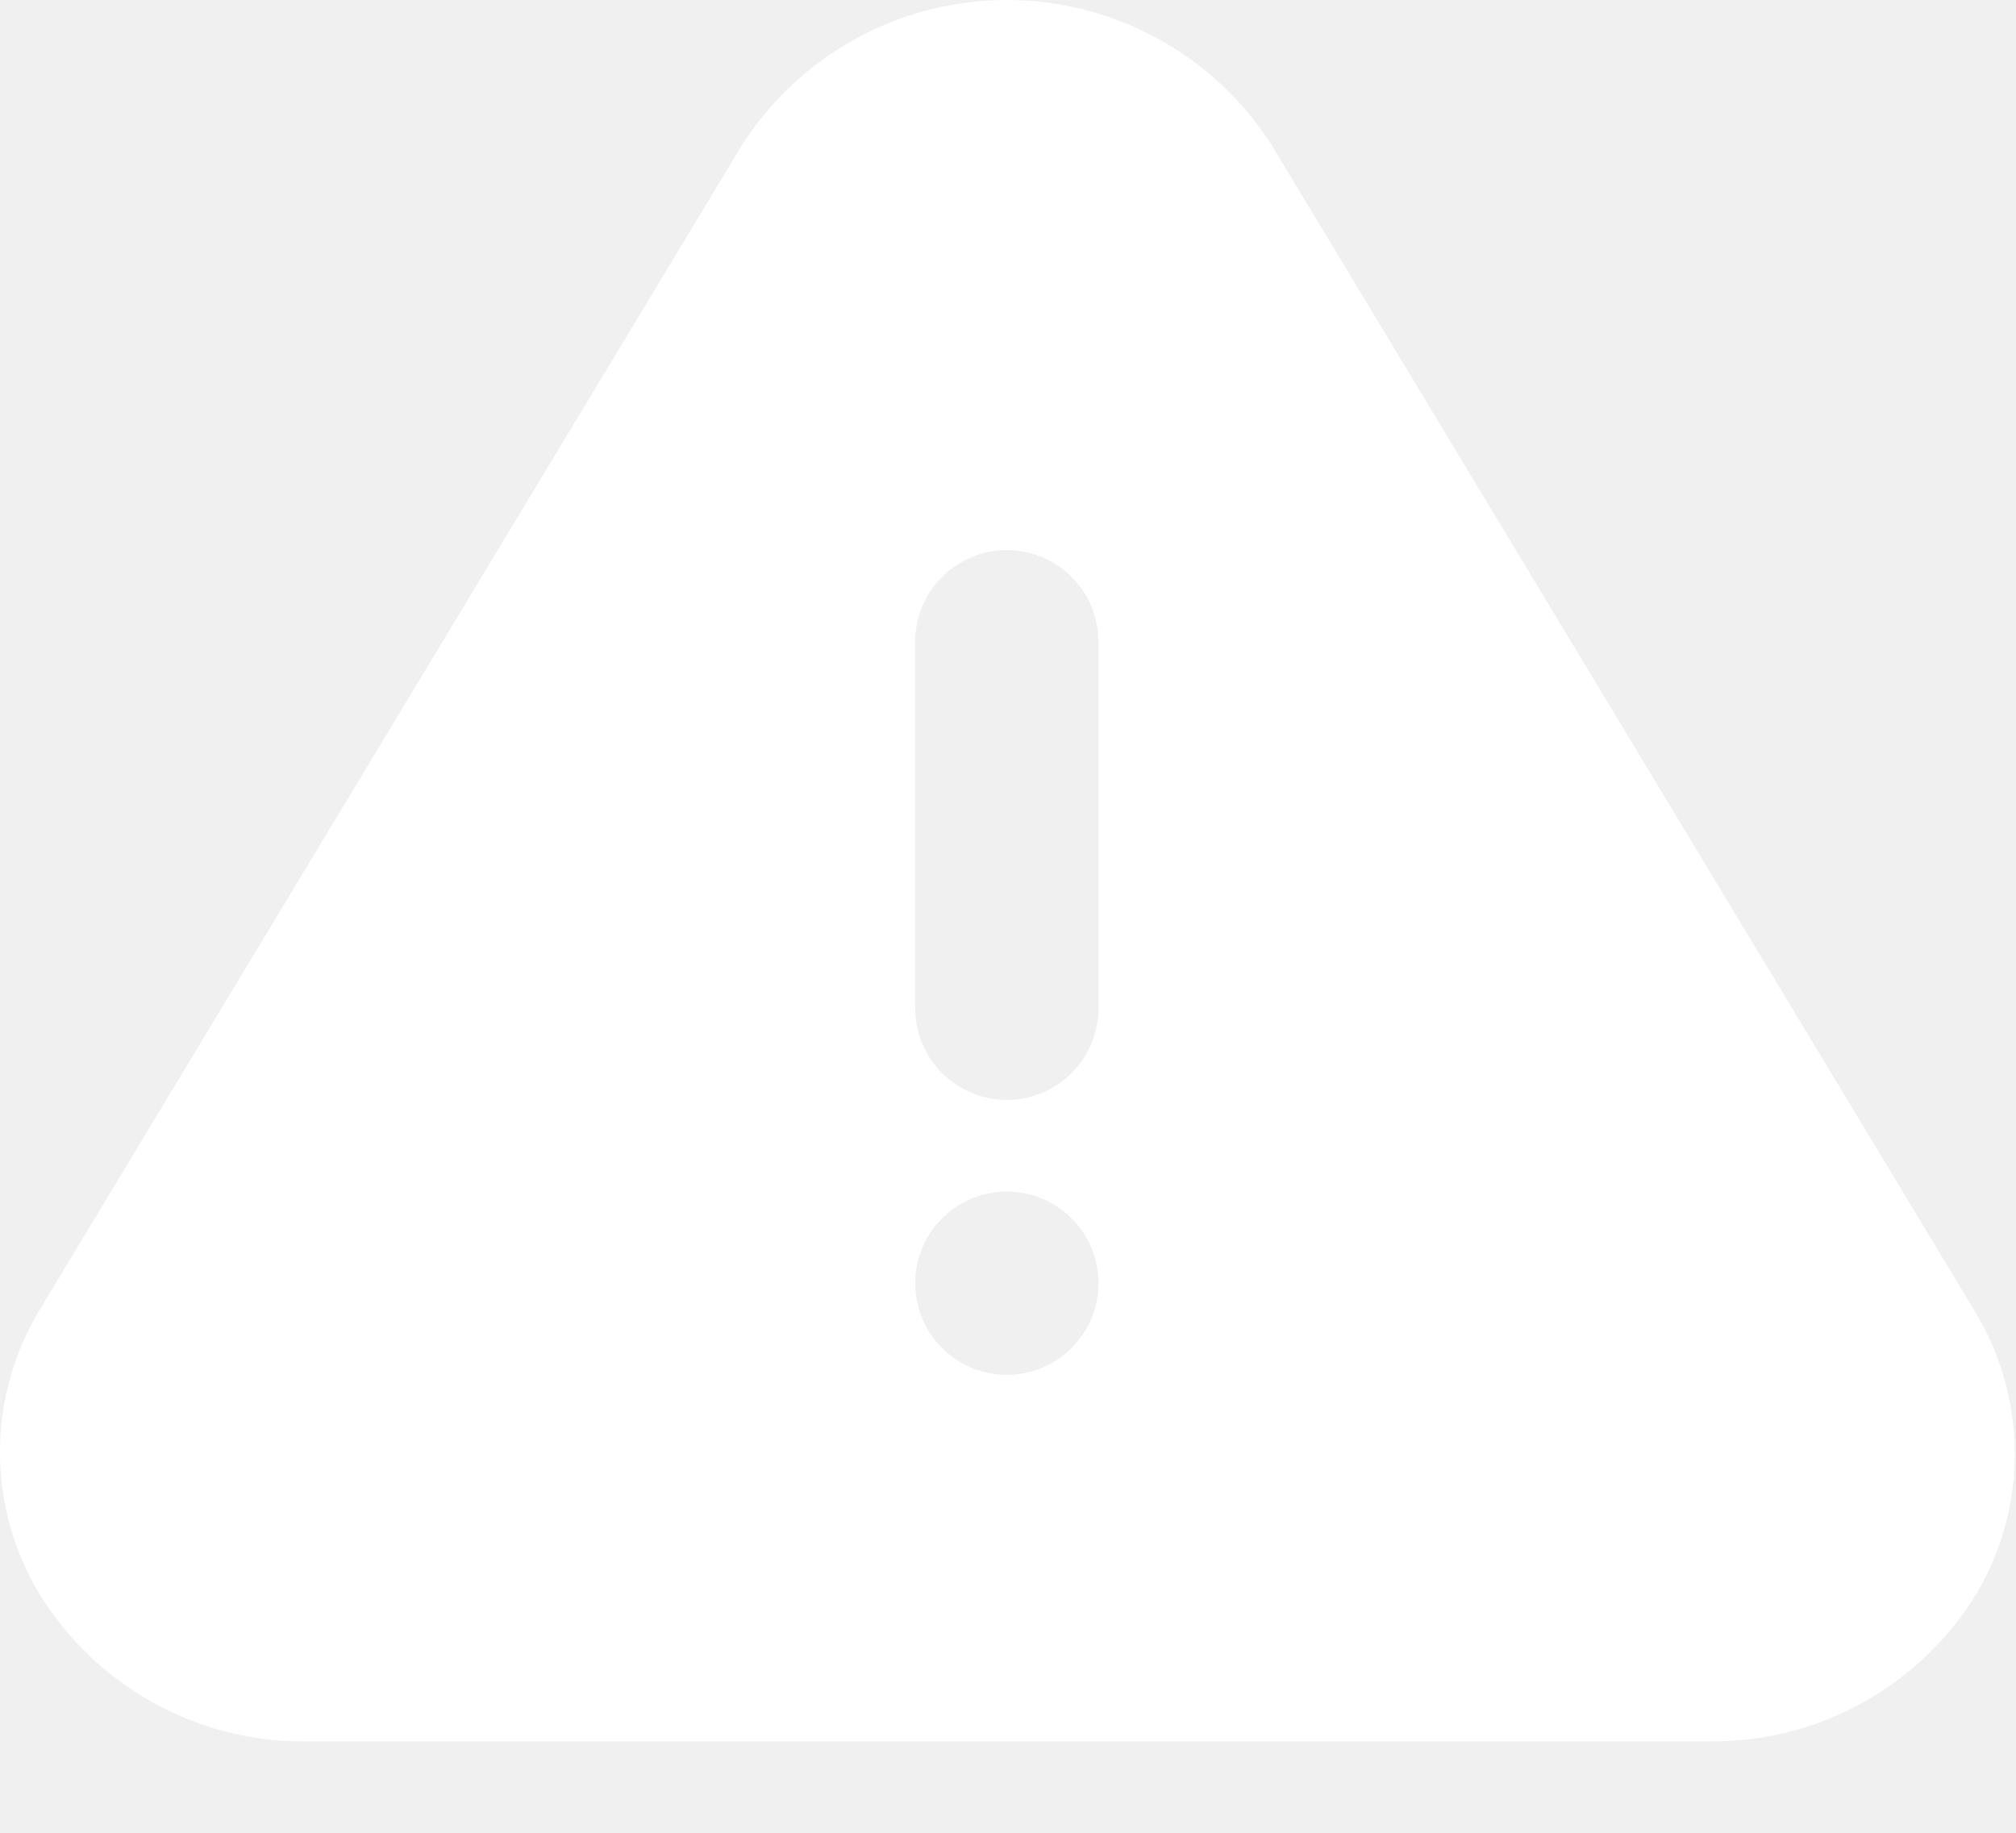
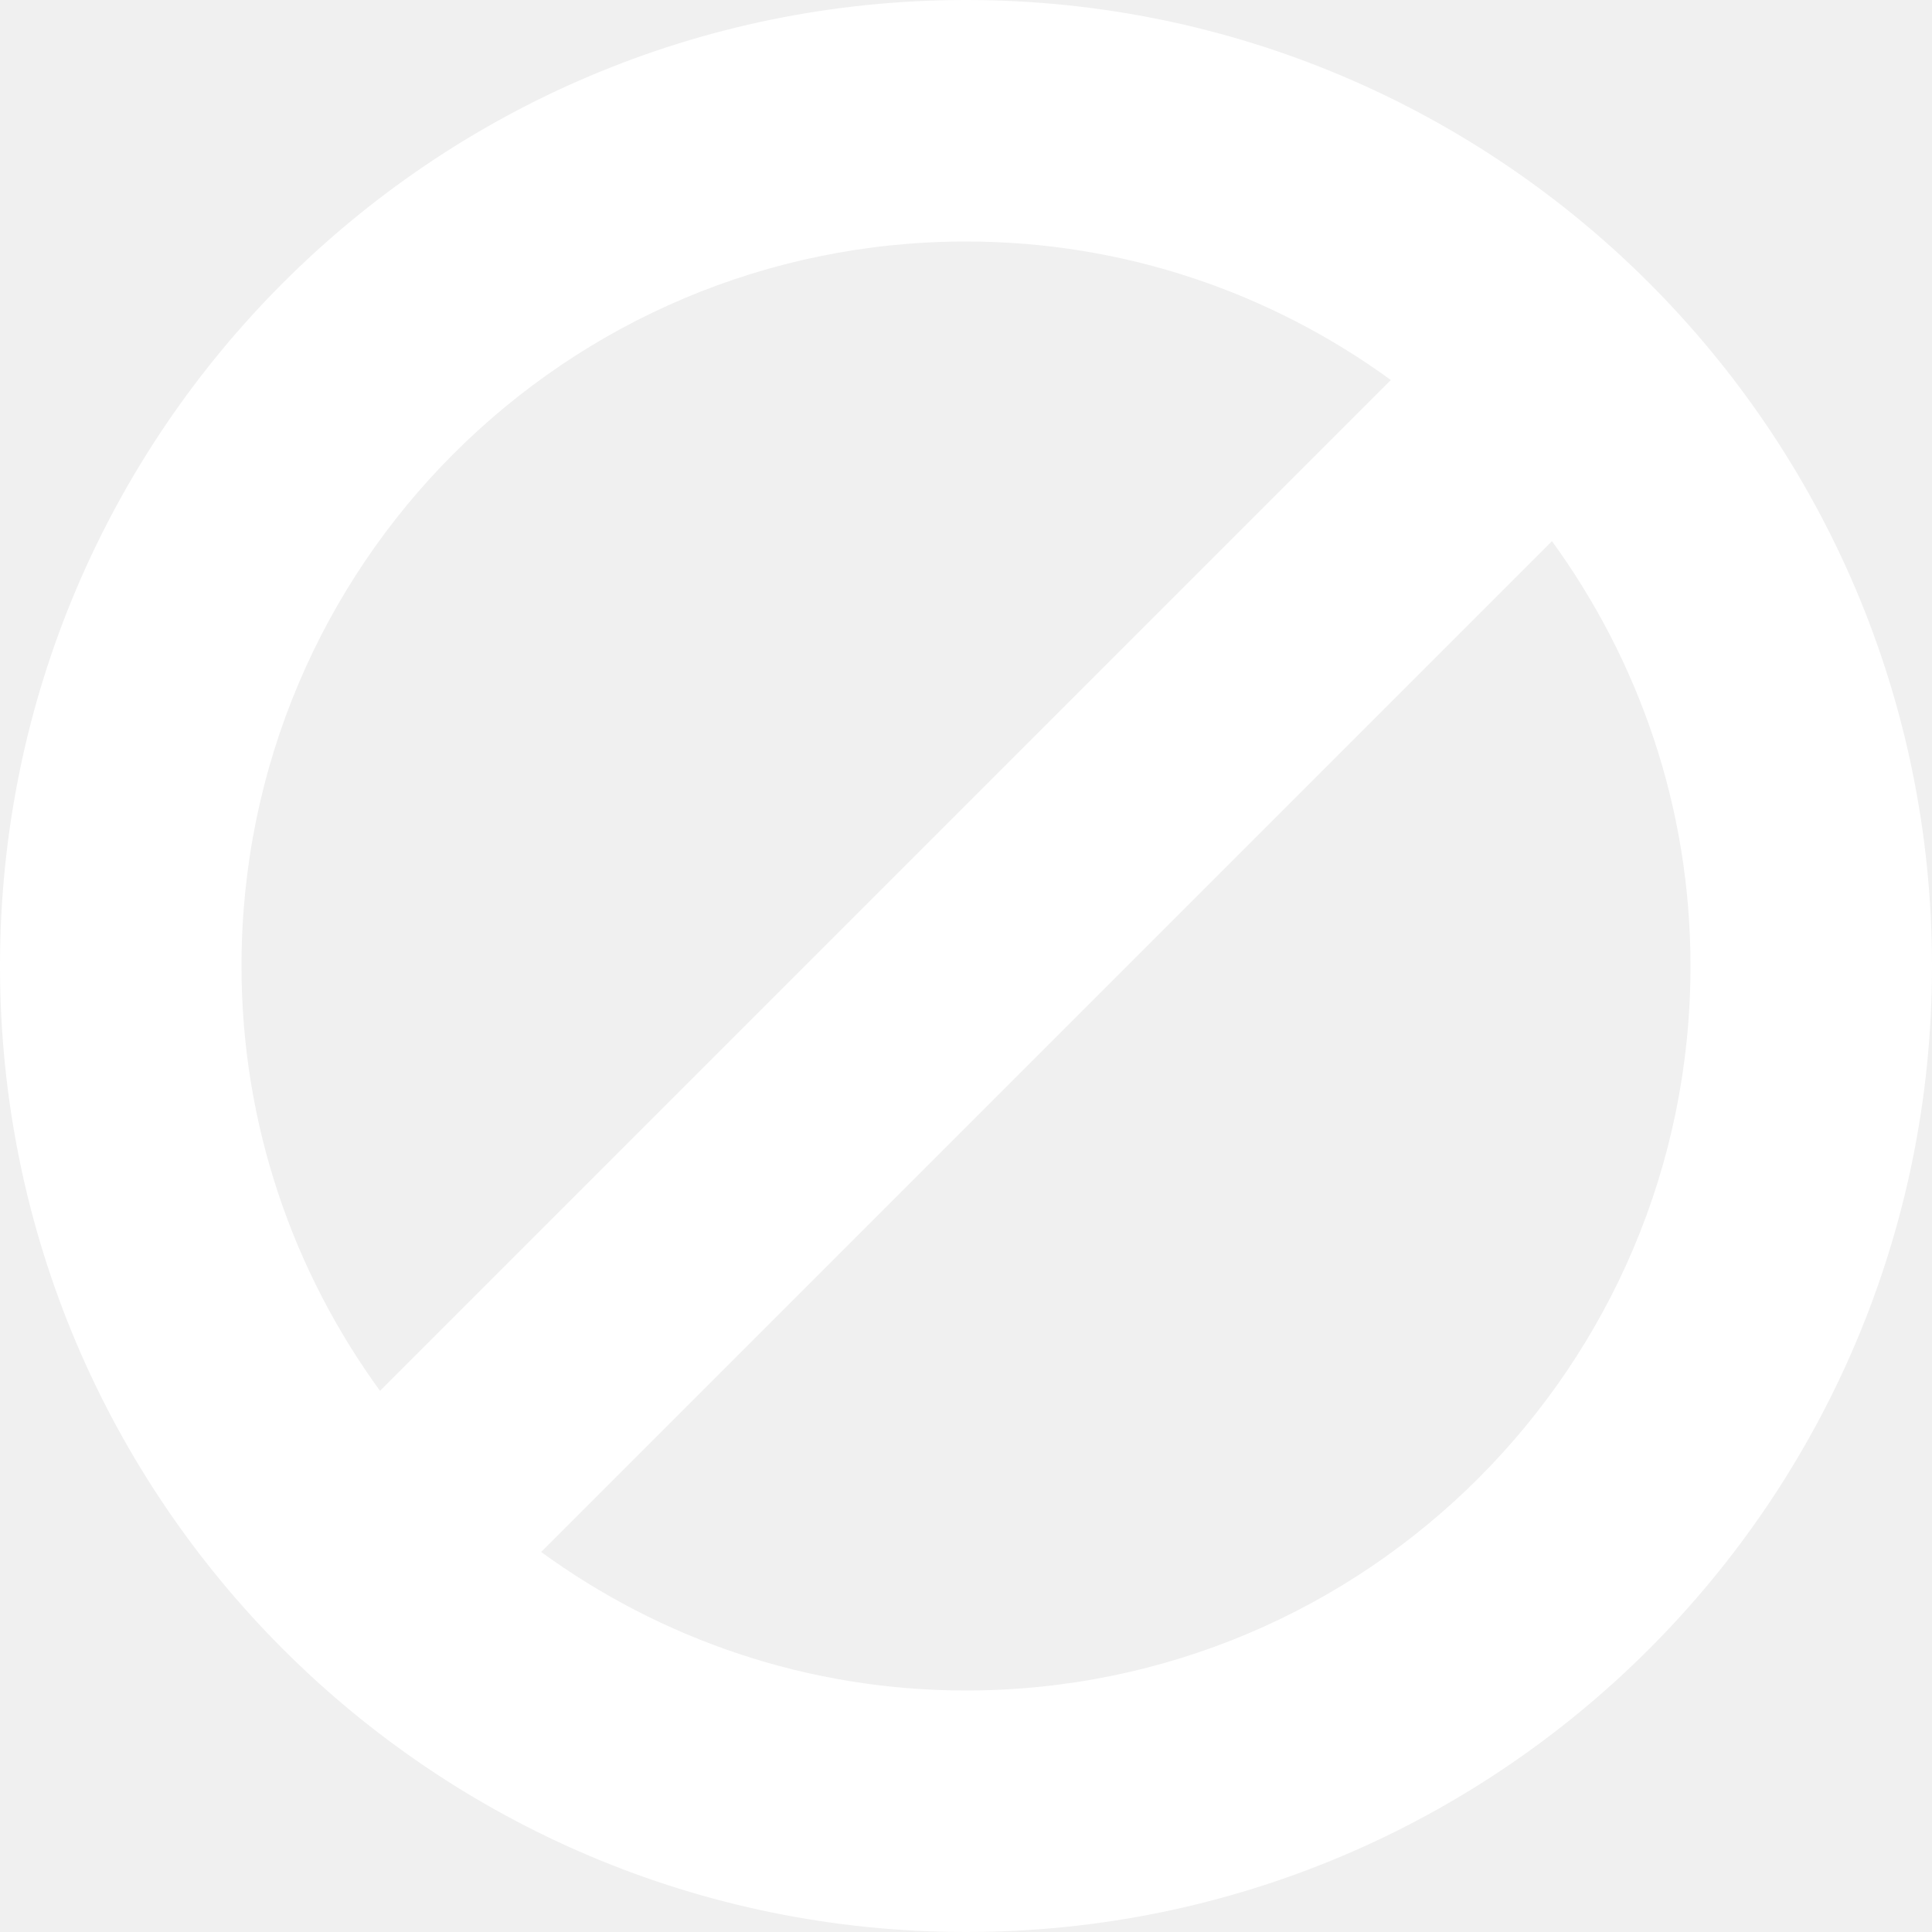
- <svg xmlns="http://www.w3.org/2000/svg" width="22" height="20" viewBox="0 0 22 20" fill="none">
-   <path d="M21.547 14.303L13.877 1.583C13.567 1.097 13.14 0.698 12.635 0.422C12.13 0.145 11.563 0 10.987 0C10.412 0 9.845 0.145 9.34 0.422C8.835 0.698 8.408 1.097 8.097 1.583L0.427 14.303C0.156 14.754 0.009 15.269 0 15.796C-0.008 16.323 0.122 16.842 0.377 17.303C0.673 17.821 1.101 18.251 1.618 18.55C2.134 18.849 2.721 19.005 3.317 19.003H18.657C19.25 19.009 19.834 18.859 20.35 18.567C20.866 18.276 21.297 17.853 21.597 17.343C21.861 16.877 21.995 16.35 21.986 15.816C21.977 15.281 21.826 14.759 21.547 14.303ZM10.987 15.003C10.79 15.003 10.596 14.944 10.432 14.834C10.267 14.724 10.139 14.568 10.063 14.385C9.988 14.203 9.968 14.002 10.007 13.807C10.045 13.614 10.14 13.435 10.28 13.296C10.42 13.156 10.598 13.06 10.792 13.022C10.986 12.983 11.187 13.003 11.37 13.079C11.553 13.154 11.709 13.283 11.819 13.447C11.929 13.611 11.987 13.805 11.987 14.003C11.987 14.268 11.882 14.522 11.694 14.71C11.507 14.897 11.253 15.003 10.987 15.003ZM11.987 11.003C11.987 11.268 11.882 11.522 11.694 11.71C11.507 11.897 11.253 12.003 10.987 12.003C10.722 12.003 10.468 11.897 10.28 11.71C10.093 11.522 9.987 11.268 9.987 11.003V7.003C9.987 6.737 10.093 6.483 10.28 6.296C10.468 6.108 10.722 6.003 10.987 6.003C11.253 6.003 11.507 6.108 11.694 6.296C11.882 6.483 11.987 6.737 11.987 7.003V11.003Z" fill="white" />
+ <svg xmlns="http://www.w3.org/2000/svg" width="20" height="20" viewBox="0 0 20 20" fill="none">
+   <path d="M10 0C4.477 0 0 4.477 0 10C0 15.523 4.477 20 10 20C15.523 20 20 15.523 20 10C20 4.477 15.523 0 10 0ZM2.5 10C2.5 5.855 5.859 2.5 10 2.5C11.645 2.5 13.164 3.035 14.398 3.934L3.934 14.398C3.035 13.164 2.5 11.645 2.5 10ZM10 17.5C8.355 17.5 6.836 16.965 5.602 16.066L16.066 5.602C16.965 6.84 17.5 8.355 17.5 10C17.5 14.145 14.141 17.5 10 17.5Z" fill="white" />
</svg>
